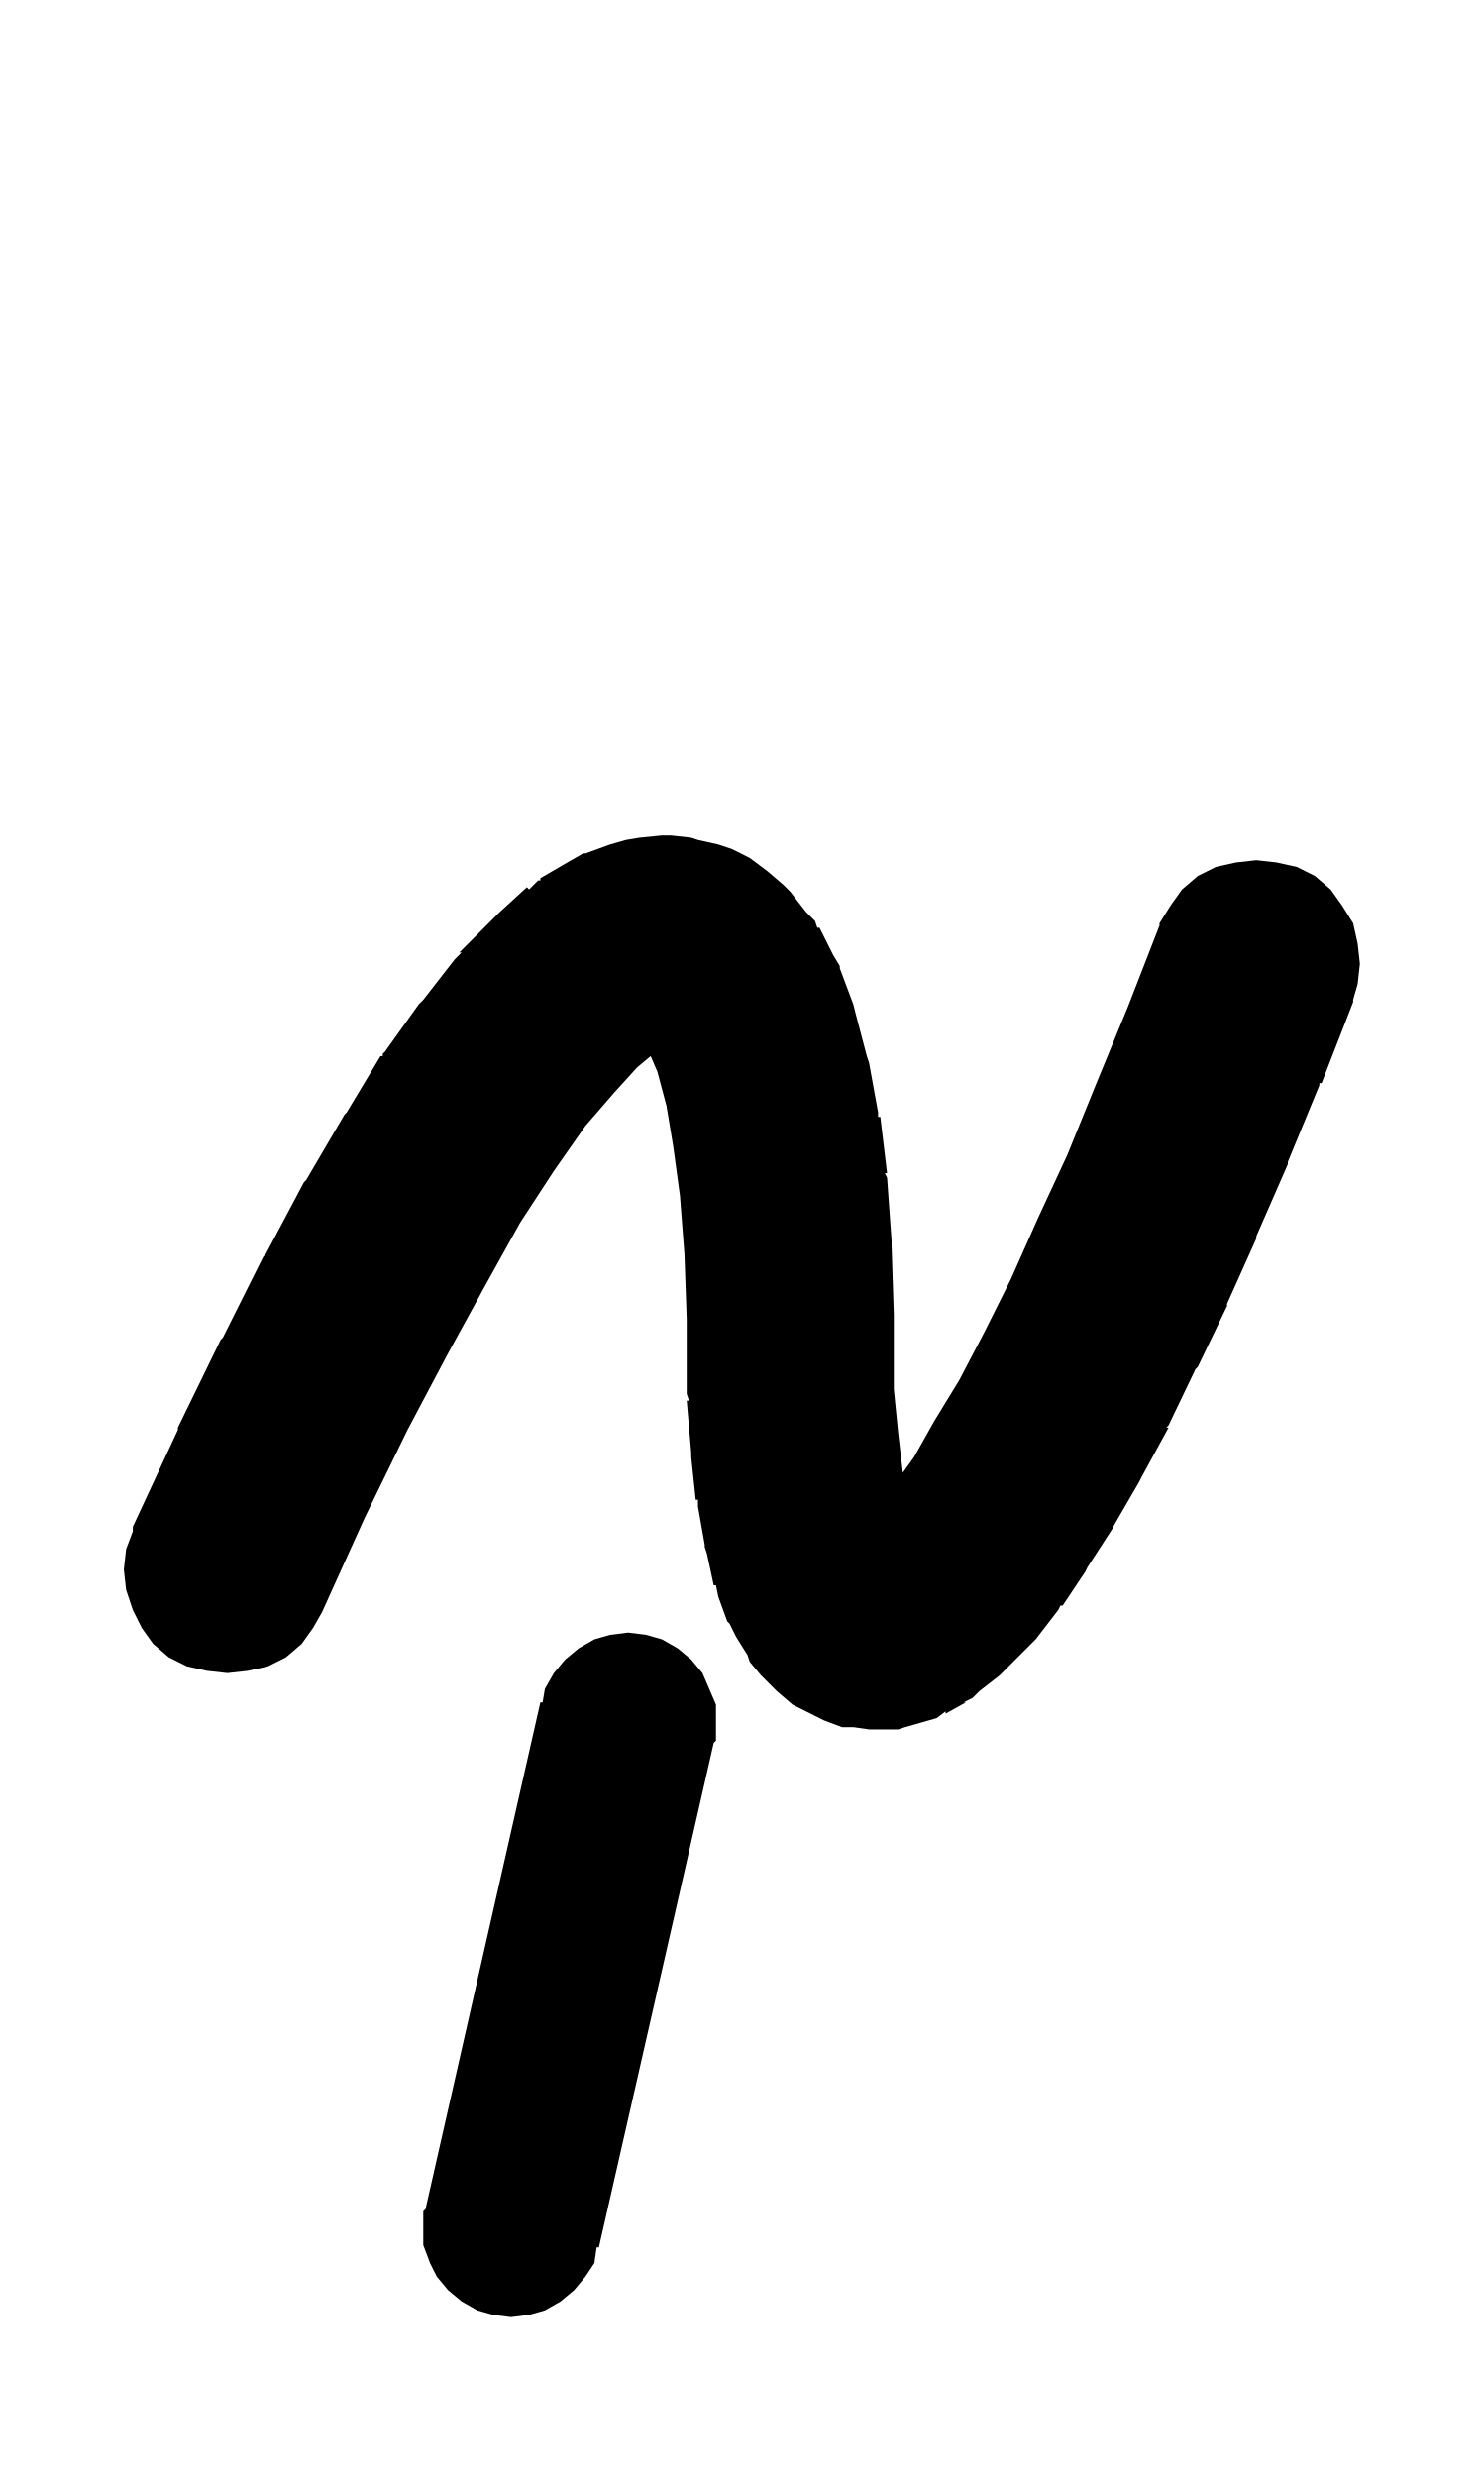
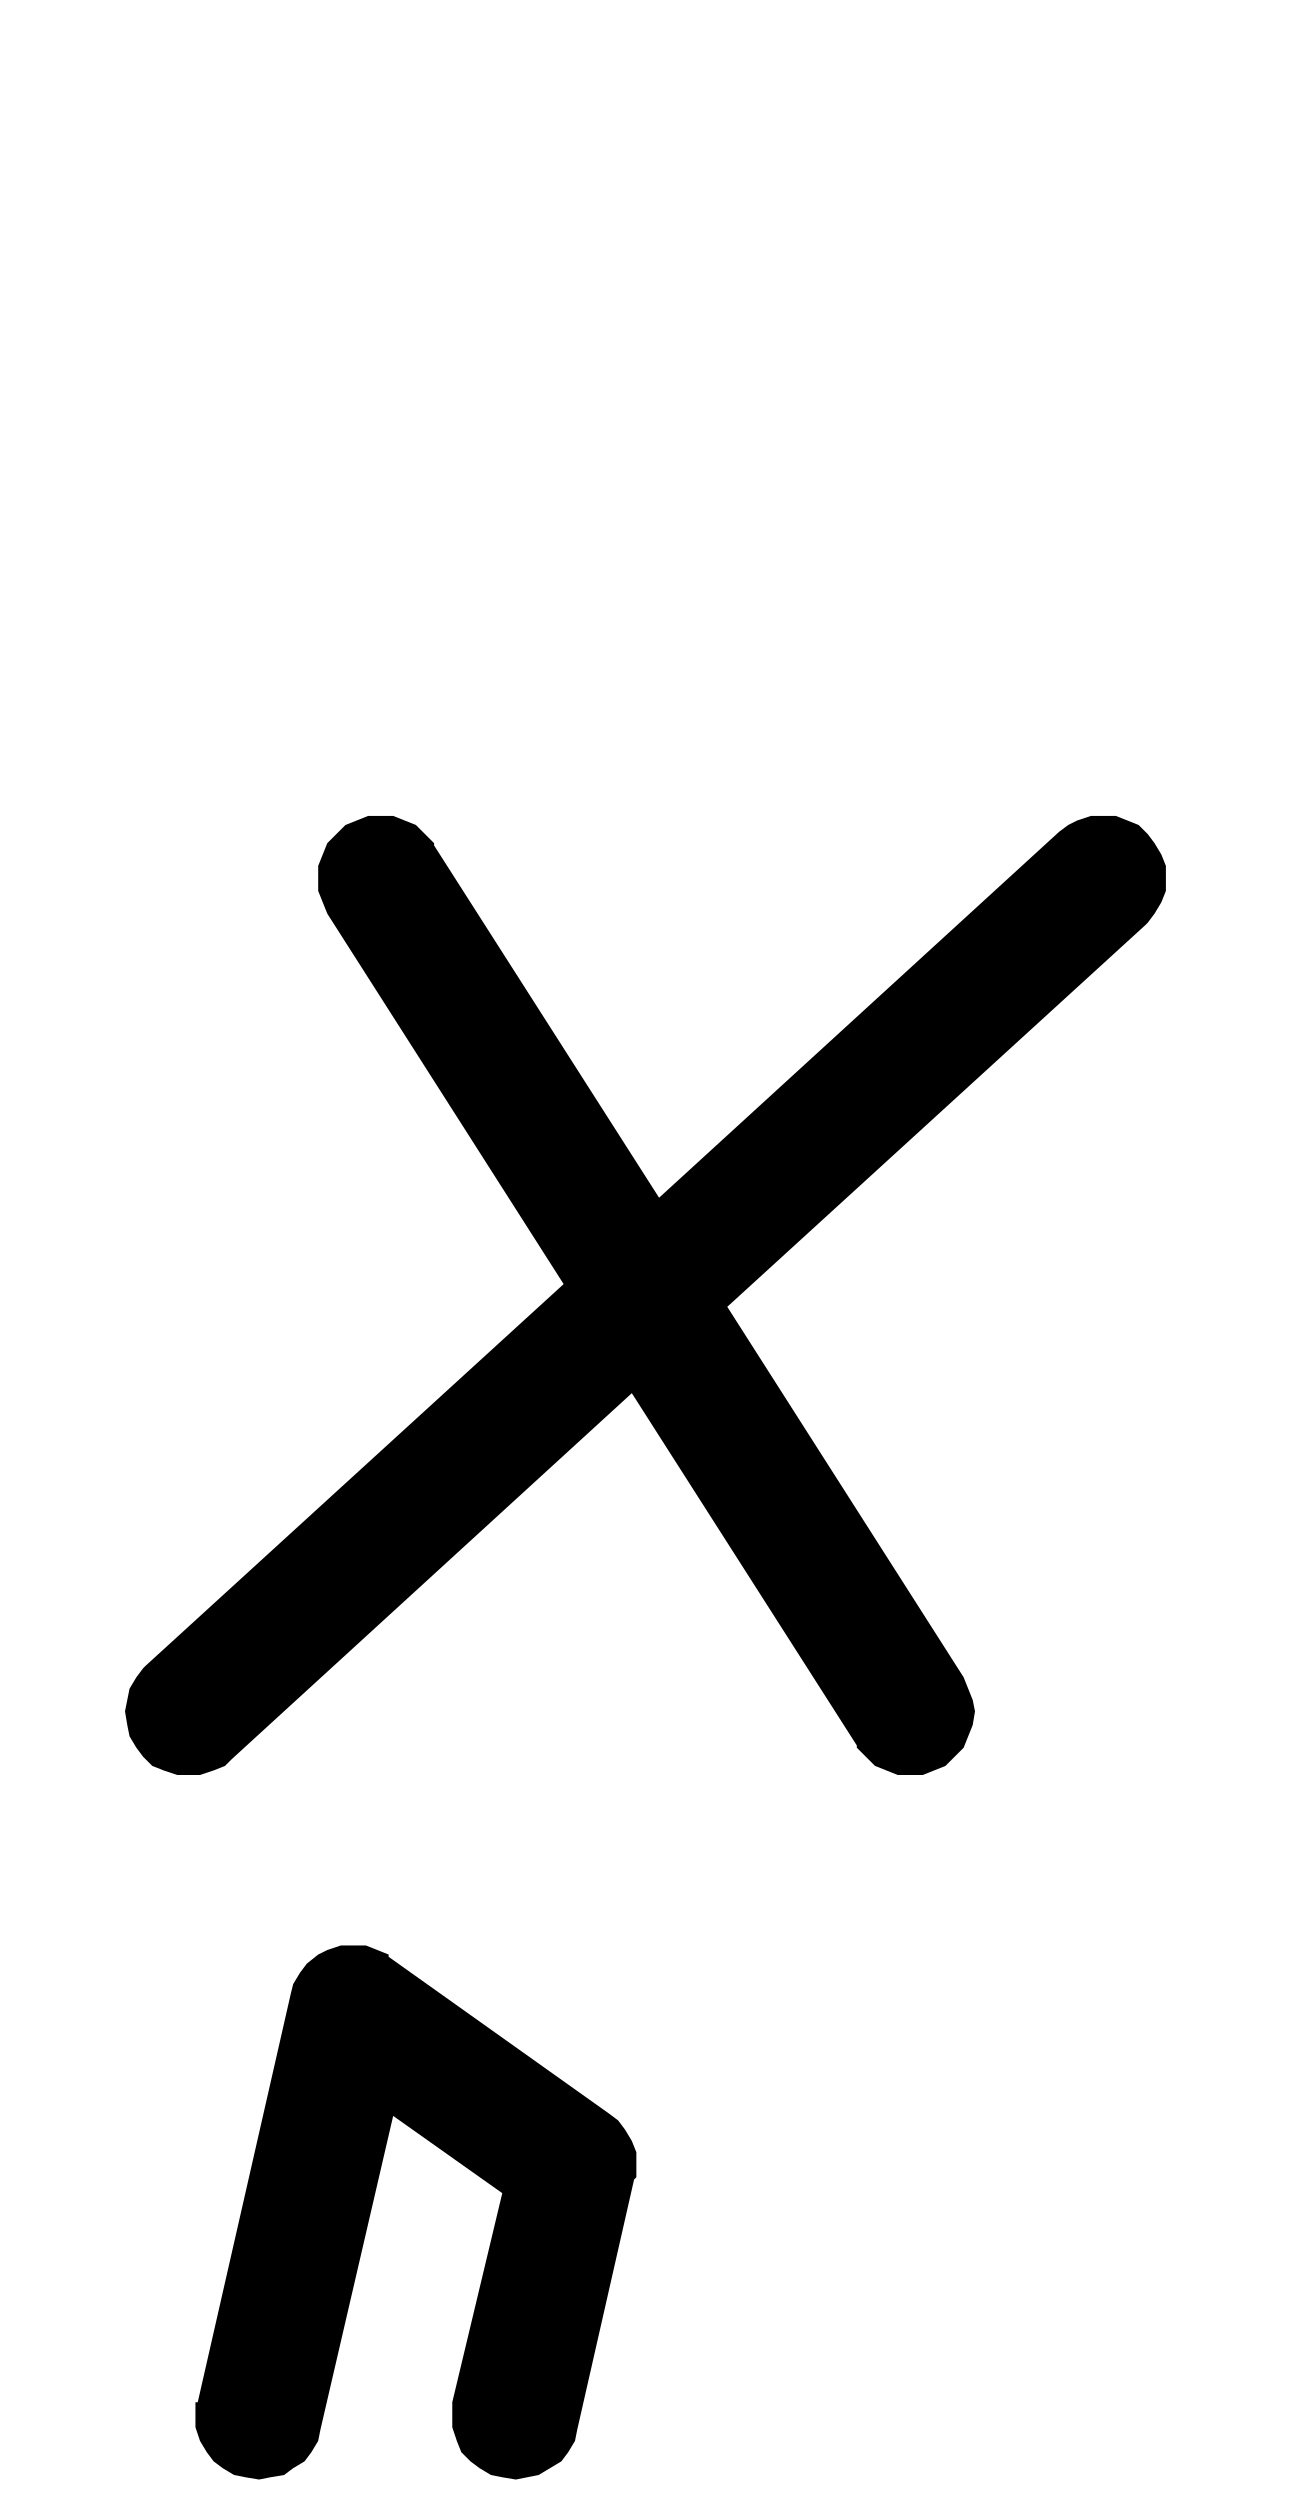
- <svg xmlns="http://www.w3.org/2000/svg" viewBox="0 -900 659 1100">
-   <path transform="scale(1,-1)" fill="currentColor" d="M59 222 79 265V266L98 305L99 306L117 342L118 343L135 375L136 376L153 405L154 406L169 431H170V432L171 433L186 454L188 456L202 474L205 477H204L218 491L219 492L222 495L234 506L235 505L239 509H240V510L252 517L259 521H260L271 525L278 527L284 528L294 529H298L307 528L310 527L319 525L325 523L333 519L341 513L348 507L351 504L358 495L362 491L363 488H364L370 476L373 471V470L379 454L380 450L385 431L386 428L390 406V404H391L394 379H393L394 377L396 349V347L397 316V315V283L399 263L401 246L406 253L415 269L426 287L437 308L449 332L461 359L474 387L487 419L501 453L515 489V490L520 498L525 505L532 511L540 515L549 517L558 518L567 517L576 515L584 511L591 505L596 498L601 490L603 481L604 472L603 463L601 456V455L587 419H586V418L572 384V383L558 351V350L545 321V320L532 293L531 292L519 267L518 266H519L507 244L506 242L495 223L494 221L483 204L482 202L472 187H471L470 185L460 172L457 169L448 160L447 159L444 156L435 149L432 146L428 144H429L420 139V140L416 137L409 135L402 133L399 132H390H386L379 133H374L366 136L362 138L356 141L352 143L345 149L344 150L338 156L333 162L332 165L327 173L324 179L323 180L319 191L318 196H317L314 210L313 213V214L310 231V234H309L307 253V255L305 278H306L305 281V314L304 343L302 369L299 391L296 409L292 424L289 431L283 426L273 415L260 400L246 380L231 357L216 330L199 299L181 265L162 226L143 184L139 177L134 170L127 164L119 160L110 158L101 157L92 158L83 160L75 164L68 170L63 177L59 185L56 194L55 203L56 212L59 220ZM317 126 266 -98H265L264 -105L260 -111L255 -117L249 -122L242 -126L235 -128L227 -129L219 -128L212 -126L205 -122L199 -117L194 -111L191 -105L188 -97V-90V-82L189 -81L240 144H241L242 150L246 157L251 163L257 168L264 172L271 174L279 175L287 174L294 172L301 168L307 163L312 157L315 150L318 143V135V127Z" />
+ <svg xmlns="http://www.w3.org/2000/svg" viewBox="0 -900 568 1100">
+   <path transform="scale(1,-1)" fill="currentColor" d="M191 528 290 373 466 534 470 537 474 539 480 541H485H491L496 539L501 537L505 533L508 529L511 524L513 519V513V508L511 503L508 498L505 494L504 493L320 325L424 162L426 157L428 152L429 147L428 141L426 136L424 131L420 127L416 123L411 121L406 119H401H395L390 121L385 123L381 127L377 131V132L278 287L102 126L99 123L94 121L88 119H83H78L72 121L67 123L63 127L60 131L57 136L56 141L55 147L56 152L57 157L60 162L63 166L64 167L248 335L144 498L142 503L140 508V513V519L142 524L144 529L148 533L152 537L157 539L162 541H168H173L178 539L183 537L187 533L191 529ZM87 -157 128 23 129 27 132 32 135 36 140 40 144 42 150 44H155H161L166 42L171 40V39L268 -30L272 -33L275 -37L278 -42L280 -47V-53V-58L279 -59L254 -169L253 -174L250 -179L247 -183L242 -186L237 -189L232 -190L227 -191L221 -190L216 -189L211 -186L207 -183L203 -179L201 -174L199 -168V-163V-157H200H199L221 -65L173 -31L141 -169L140 -174L137 -179L134 -183L129 -186L125 -189L119 -190L114 -191L108 -190L103 -189L98 -186L94 -183L91 -179L88 -174L86 -168V-163V-157Z" />
</svg>
